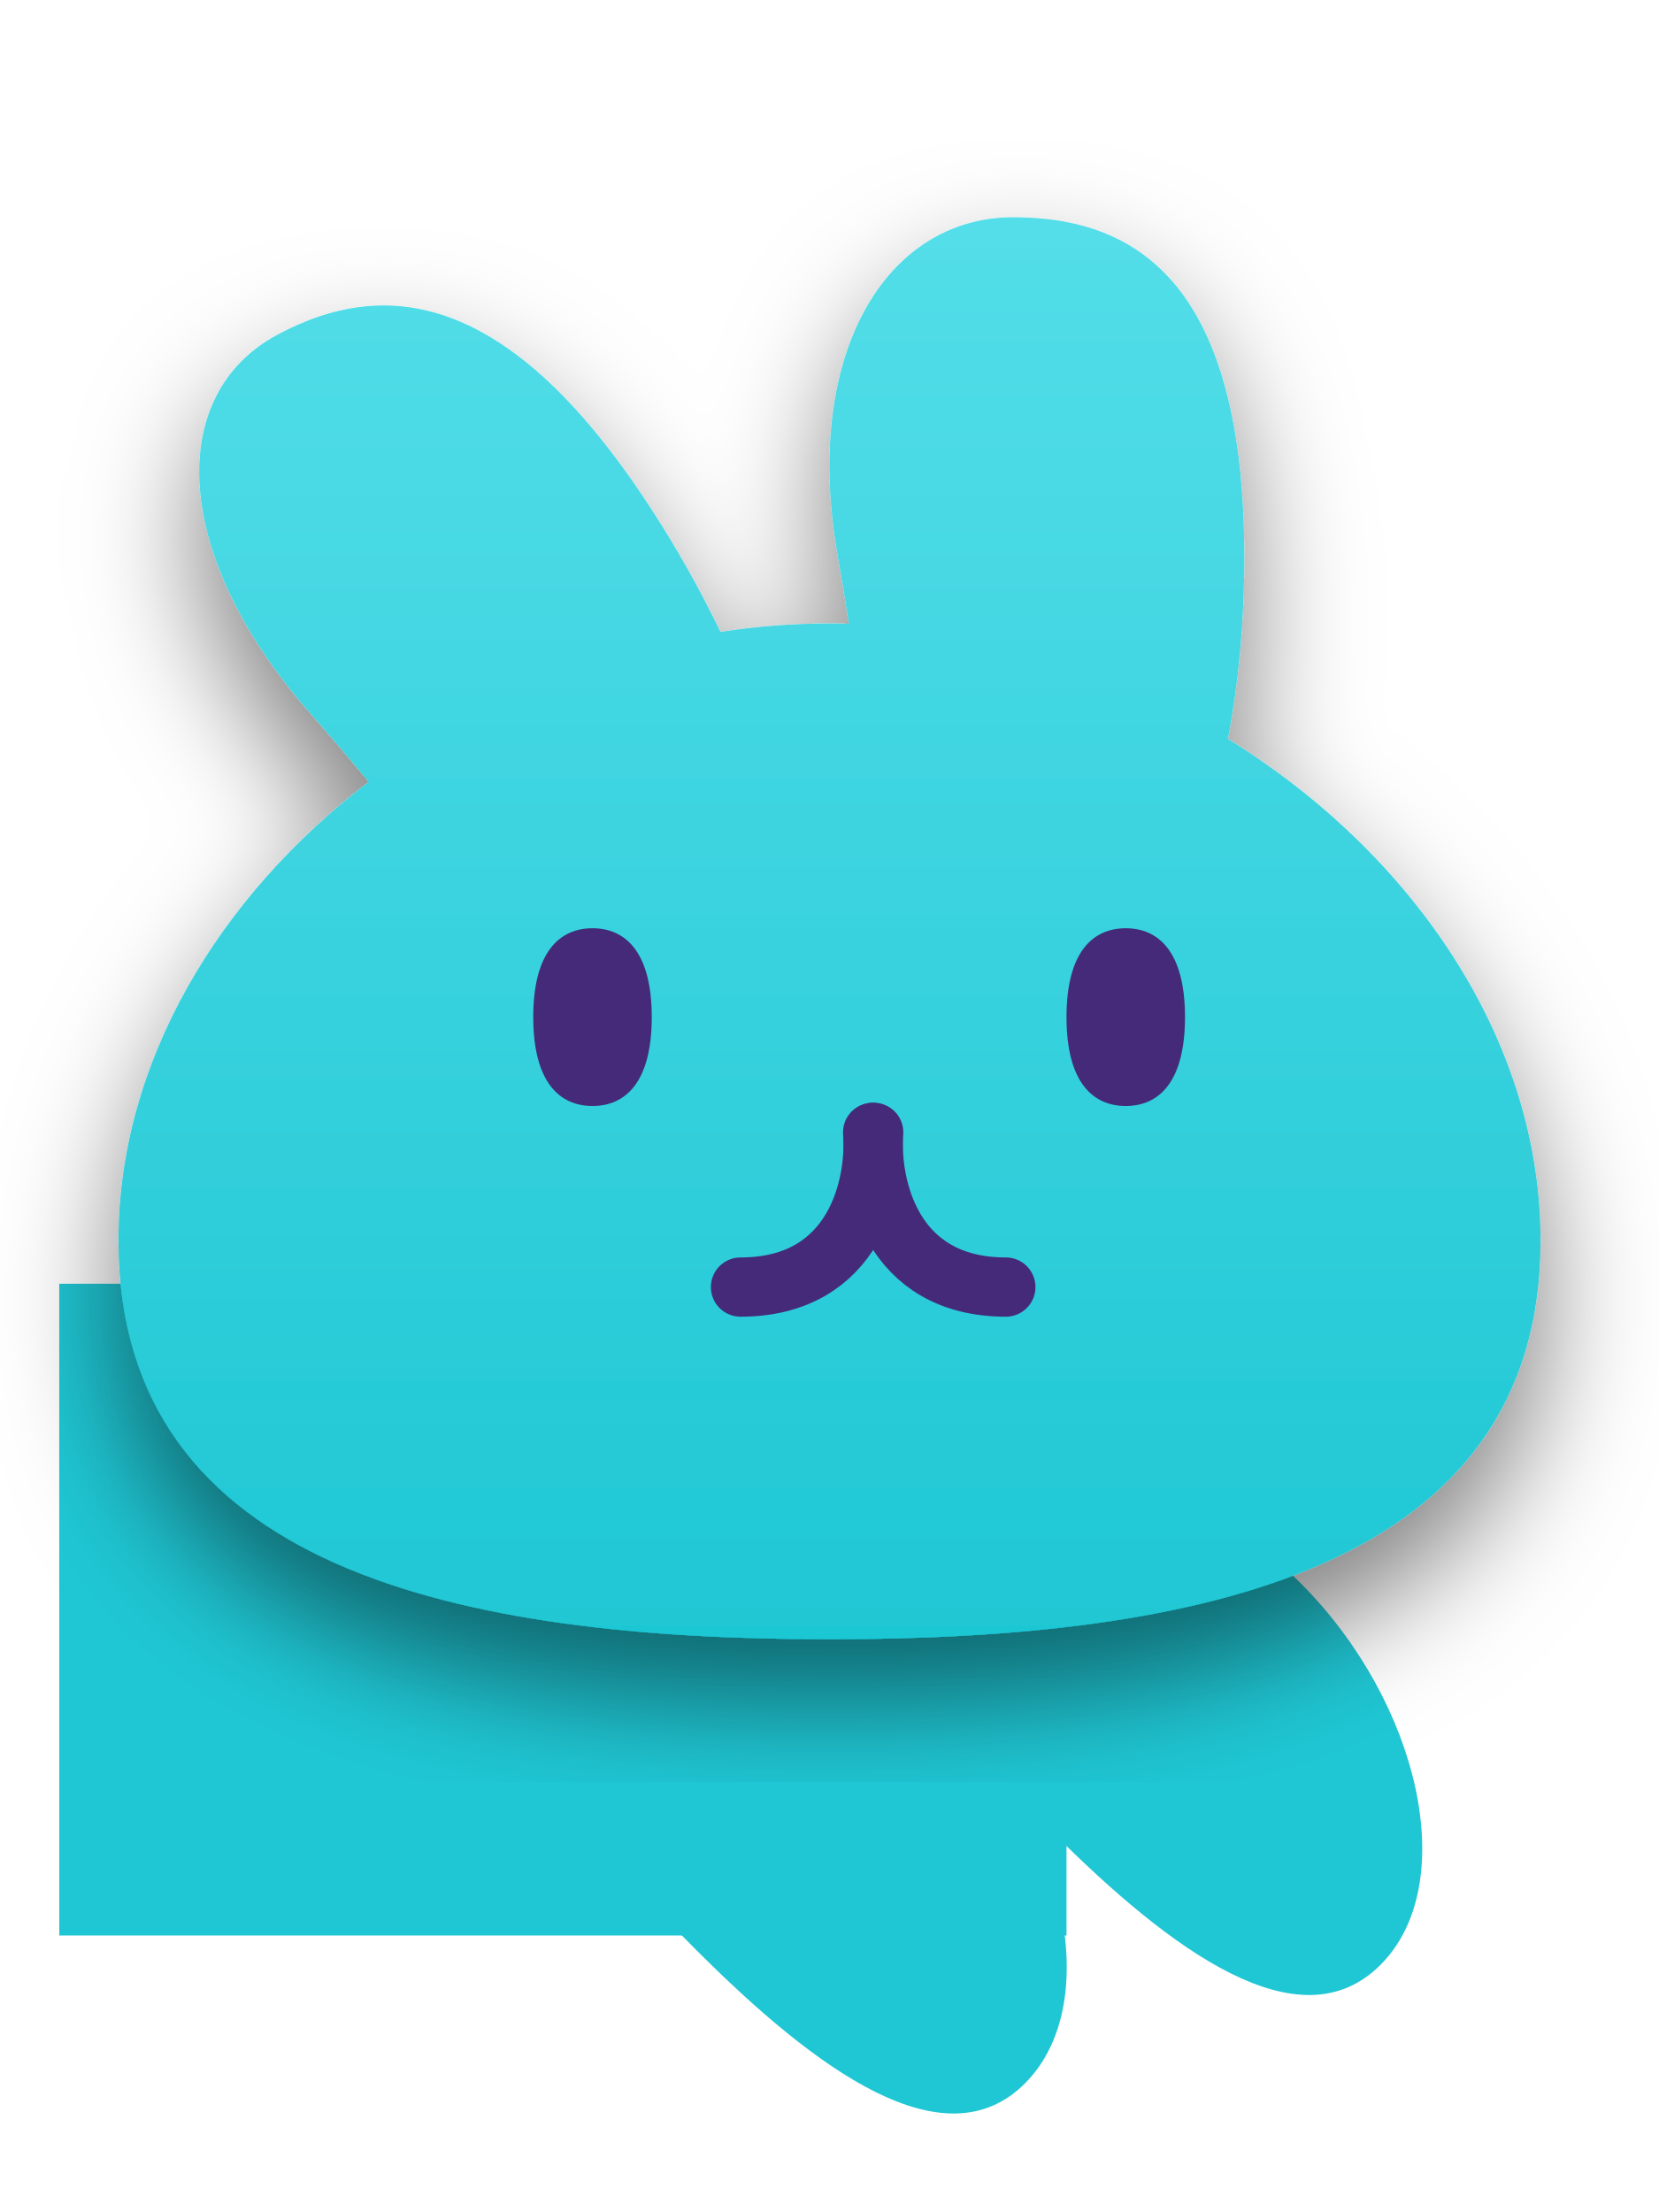
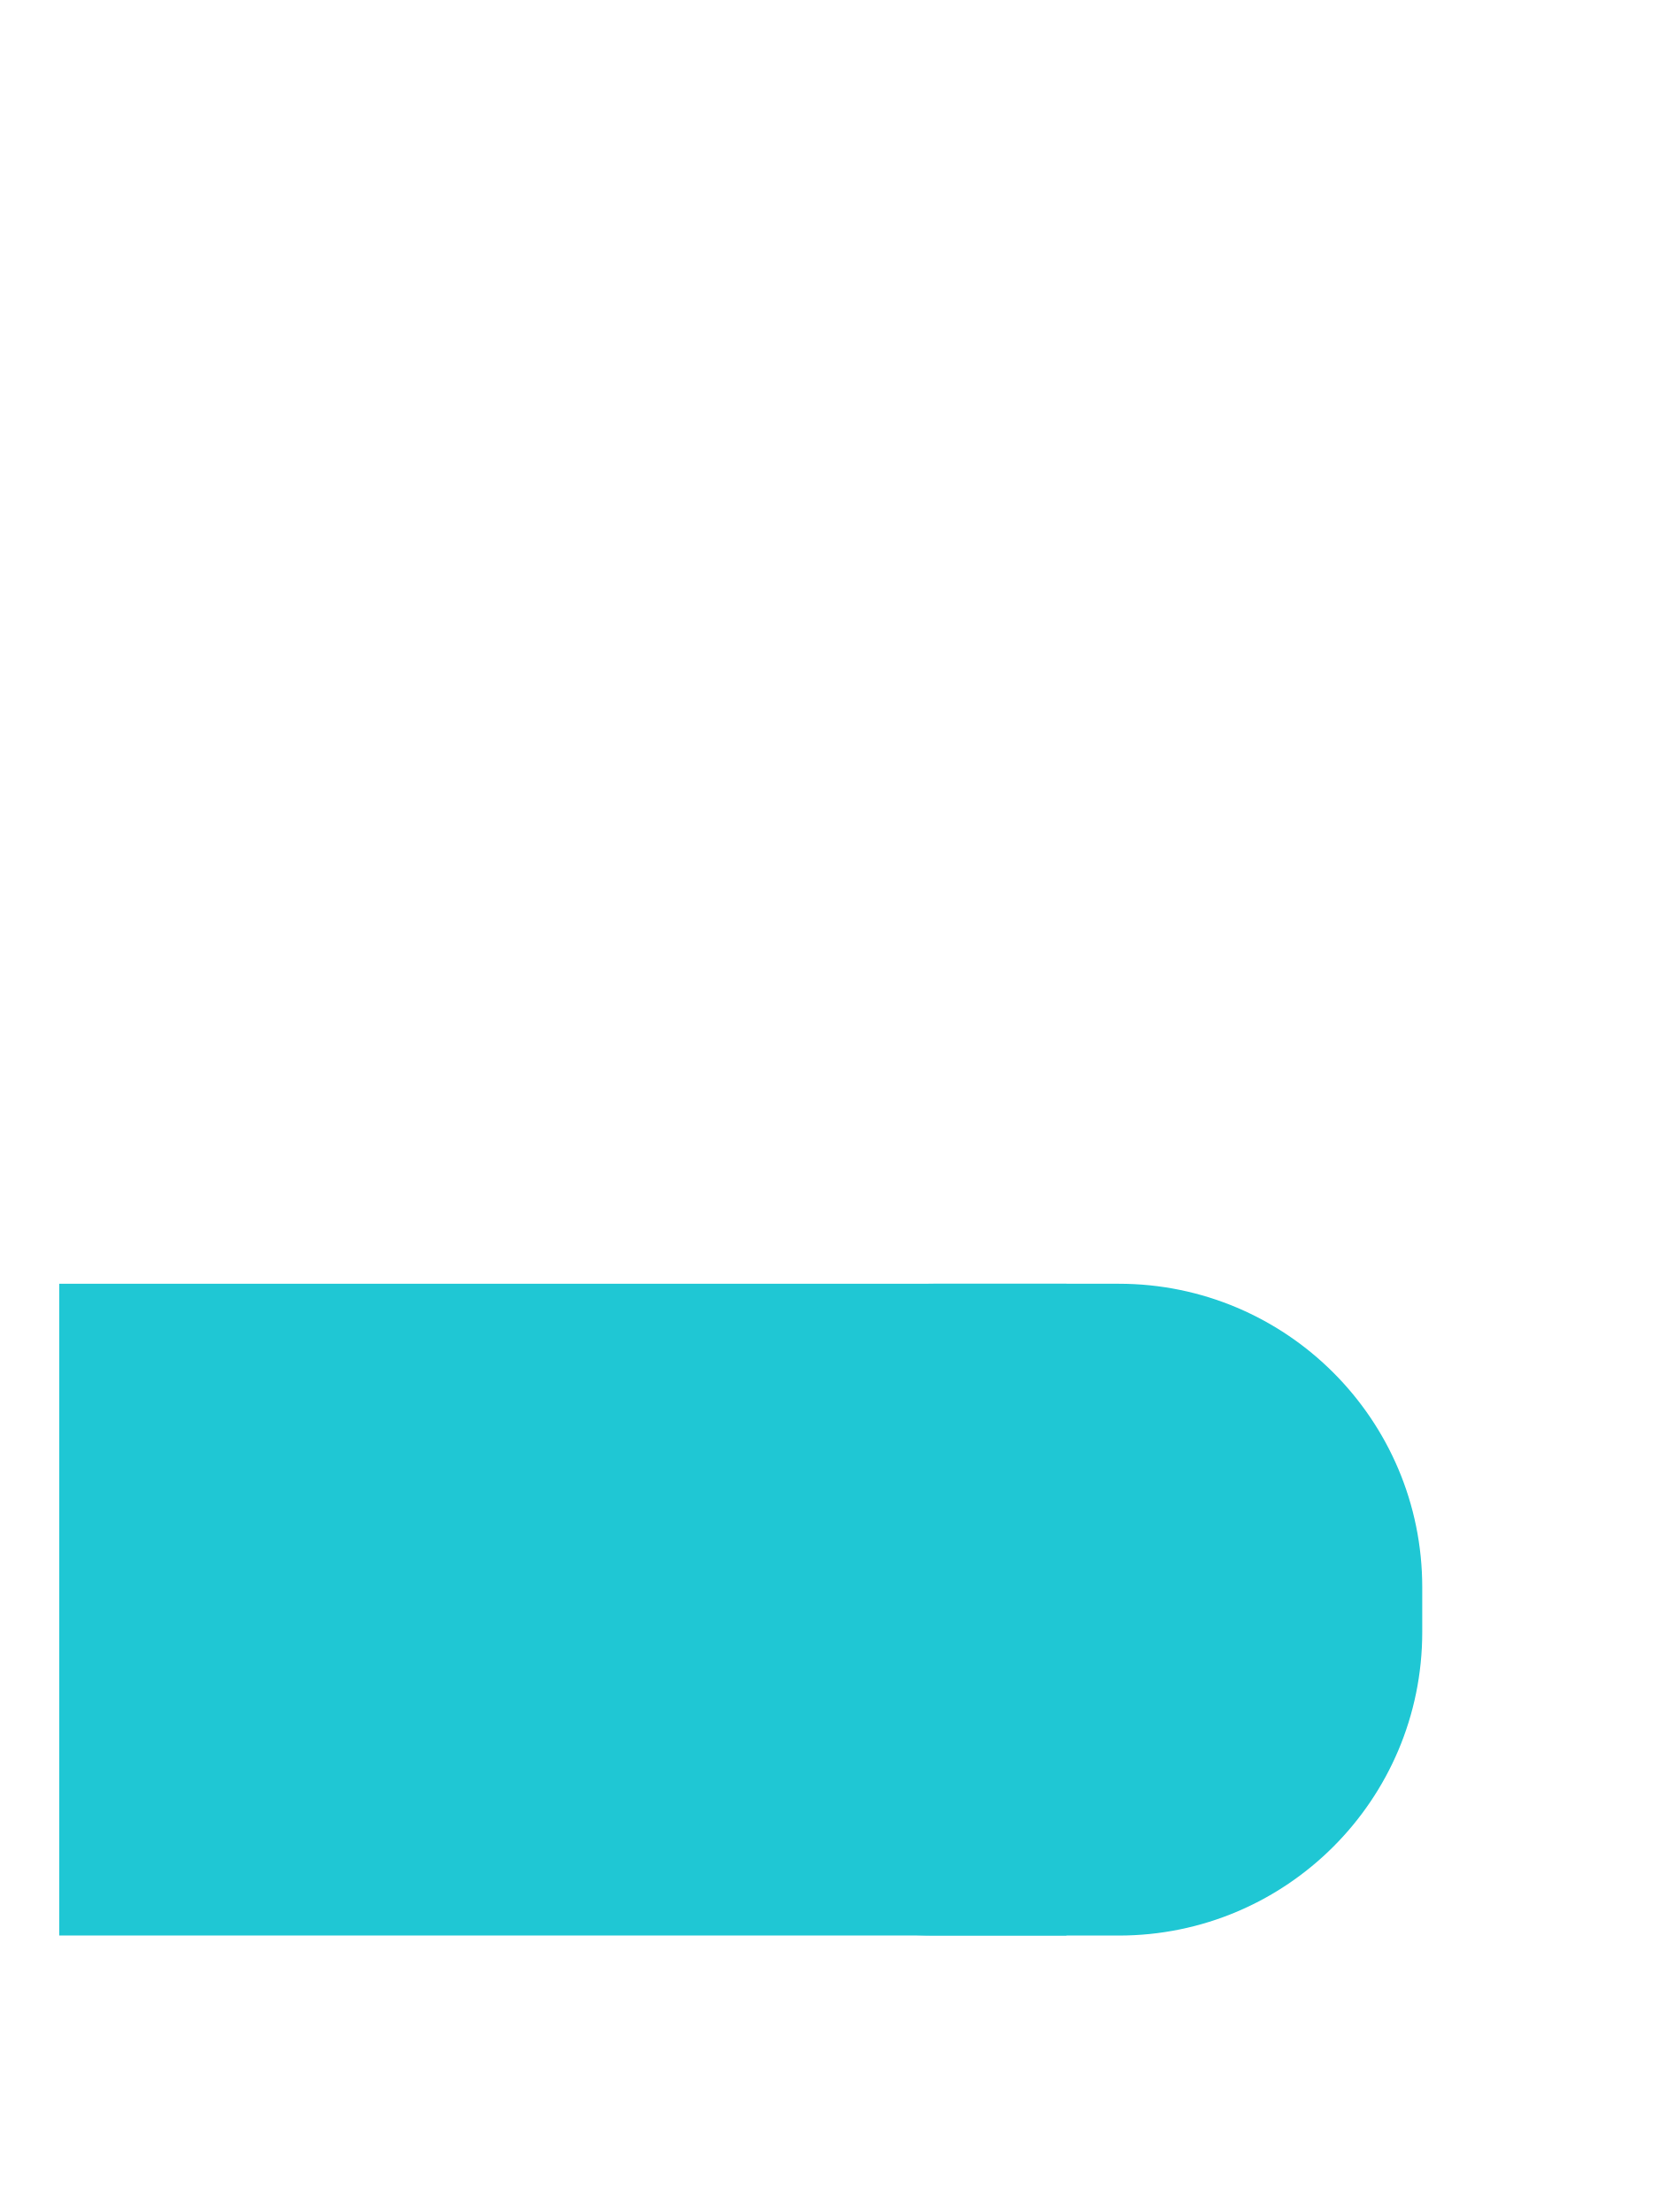
<svg xmlns="http://www.w3.org/2000/svg" width="24" height="32" viewBox="0 0 28 32" fill="none">
  <rect x="1" y="19" width="17" height="11" fill="#1FC7D4" />
-   <path d="M9.507 24.706C8.146 26.067 9.738 28.231 11.755 30.249C13.773 32.267 15.938 33.858 17.298 32.497C18.659 31.137 17.968 28.071 15.951 26.053C13.933 24.036 10.868 23.345 9.507 24.706Z" fill="#1FC7D4" />
-   <path d="M15.507 22.706C14.146 24.067 15.738 26.231 17.756 28.249C19.773 30.267 21.938 31.858 23.298 30.497C24.659 29.137 23.968 26.071 21.951 24.053C19.933 22.036 16.868 21.345 15.507 22.706Z" fill="#1FC7D4" />
-   <g filter="url(#filter0_d)">
-     <path fill-rule="evenodd" clip-rule="evenodd" d="M14.146 6.752C14.21 7.109 14.27 7.481 14.328 7.862C14.219 7.859 14.11 7.857 14 7.857C13.38 7.857 12.765 7.905 12.159 7.998C11.879 7.415 11.555 6.822 11.187 6.231C8.699 2.229 6.538 1.987 4.679 2.984C2.819 3.981 2.856 6.676 5.267 9.405C5.581 9.761 5.901 10.14 6.225 10.529C3.69 12.466 2 15.264 2 18.27C2 23.829 7.785 25 14 25C20.215 25 26 23.829 26 18.27C26 14.866 23.832 11.727 20.724 9.805C20.902 8.86 21 7.83 21 6.752C21 2.196 19.255 1 17.102 1C14.95 1 13.526 3.318 14.146 6.752Z" fill="url(#paint0_linear_bunnyhead_main)" />
-   </g>
-   <g transform="translate(2)">
-     <path d="M12.728 16.445C12.796 17.315 12.445 19.056 10.498 19.056" stroke="#452A7A" stroke-linecap="round" />
-     <path d="M12.746 16.445C12.678 17.315 13.03 19.056 14.976 19.056" stroke="#452A7A" stroke-linecap="round" />
-     <path d="M9 14.5C9 15.605 8.552 16 8 16C7.448 16 7 15.605 7 14.5C7 13.395 7.448 13 8 13C8.552 13 9 13.395 9 14.5Z" fill="#452A7A" />
-     <path d="M18 14.5C18 15.605 17.552 16 17 16C16.448 16 16 15.605 16 14.5C16 13.395 16.448 13 17 13C17.552 13 18 13.395 18 14.5Z" fill="#452A7A" />
-   </g>
-   <defs>
-     <filter id="filter0_d">
-       <feFlood flood-opacity="0" result="BackgroundImageFix" />
-       <feColorMatrix in="SourceAlpha" type="matrix" values="0 0 0 0 0 0 0 0 0 0 0 0 0 0 0 0 0 0 127 0" />
-       <feOffset dy="1" />
-       <feGaussianBlur stdDeviation="1" />
-       <feColorMatrix type="matrix" values="0 0 0 0 0 0 0 0 0 0 0 0 0 0 0 0 0 0 0.5 0" />
-       <feBlend mode="normal" in2="BackgroundImageFix" result="effect1_dropShadow" />
-       <feBlend mode="normal" in="SourceGraphic" in2="effect1_dropShadow" result="shape" />
-     </filter>
-     <linearGradient id="paint0_linear_bunnyhead_main" x1="14" y1="1" x2="14" y2="25" gradientUnits="userSpaceOnUse">
-       <stop stop-color="#53DEE9" />
-       <stop offset="1" stop-color="#1FC7D4" />
-     </linearGradient>
-   </defs>
+   <rect fill="#1fc7d4" width="13.367" height="11.001" x="10.637" y="19" ry="5.122" />
</svg>
